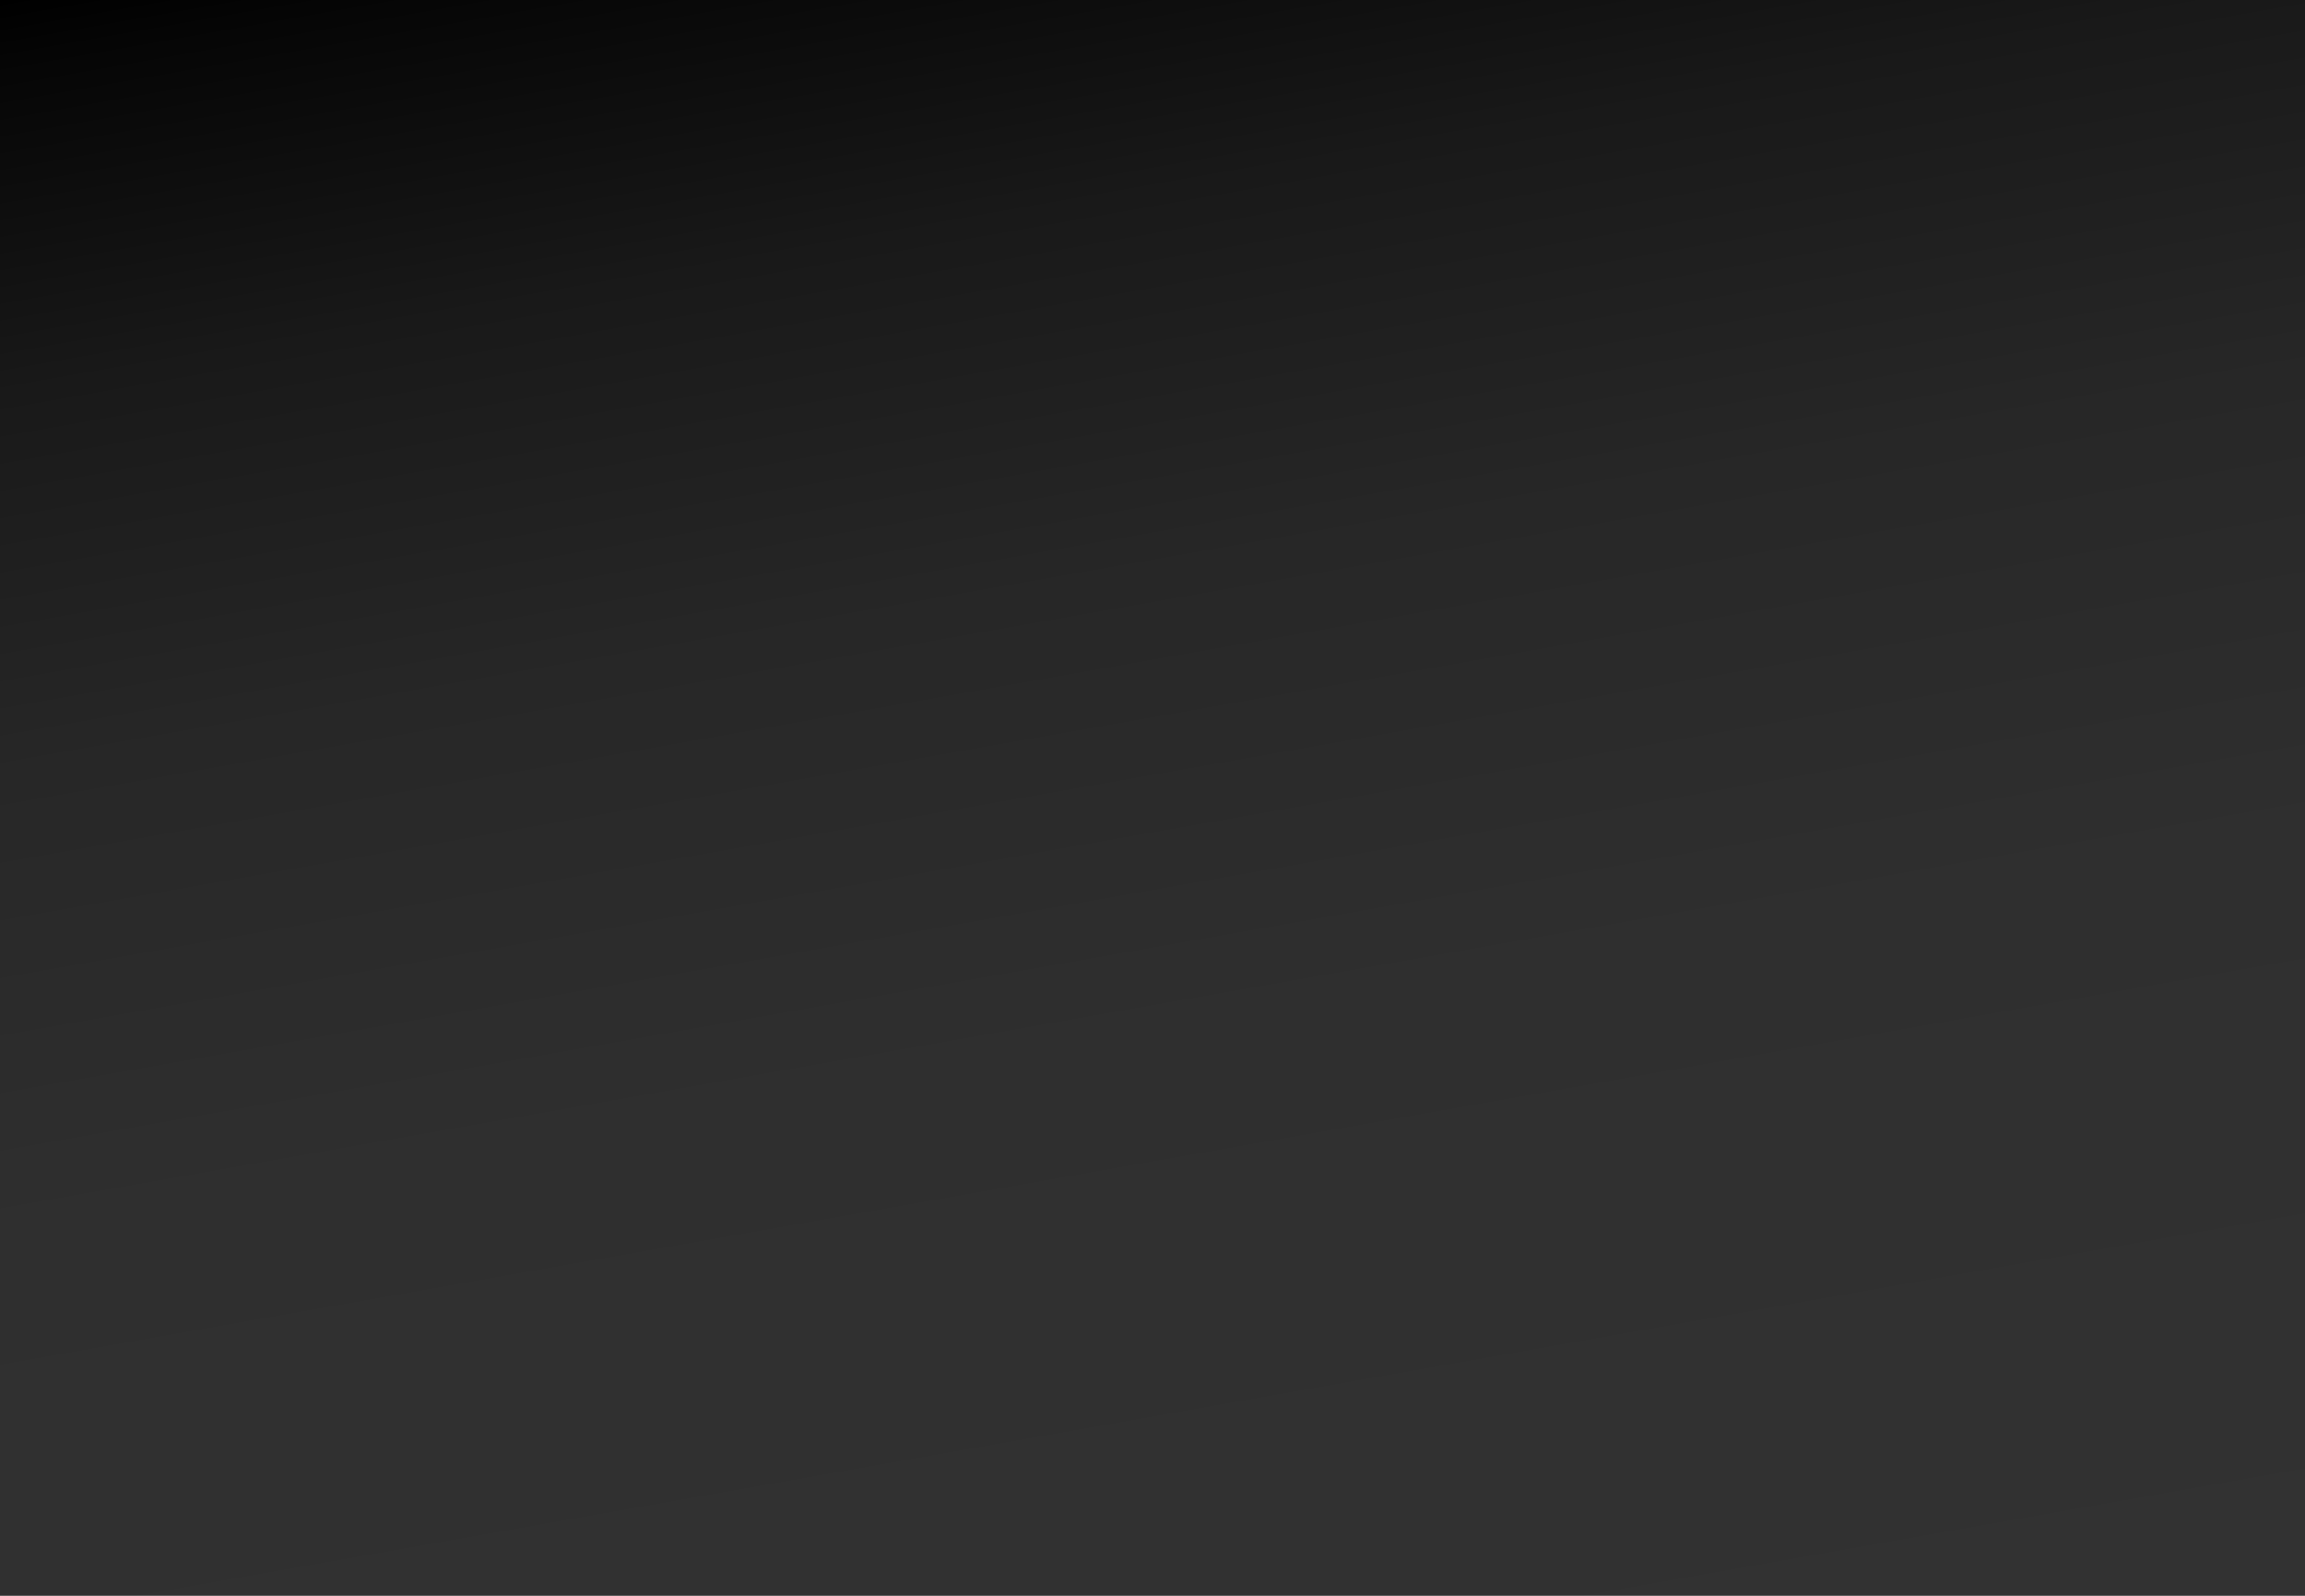
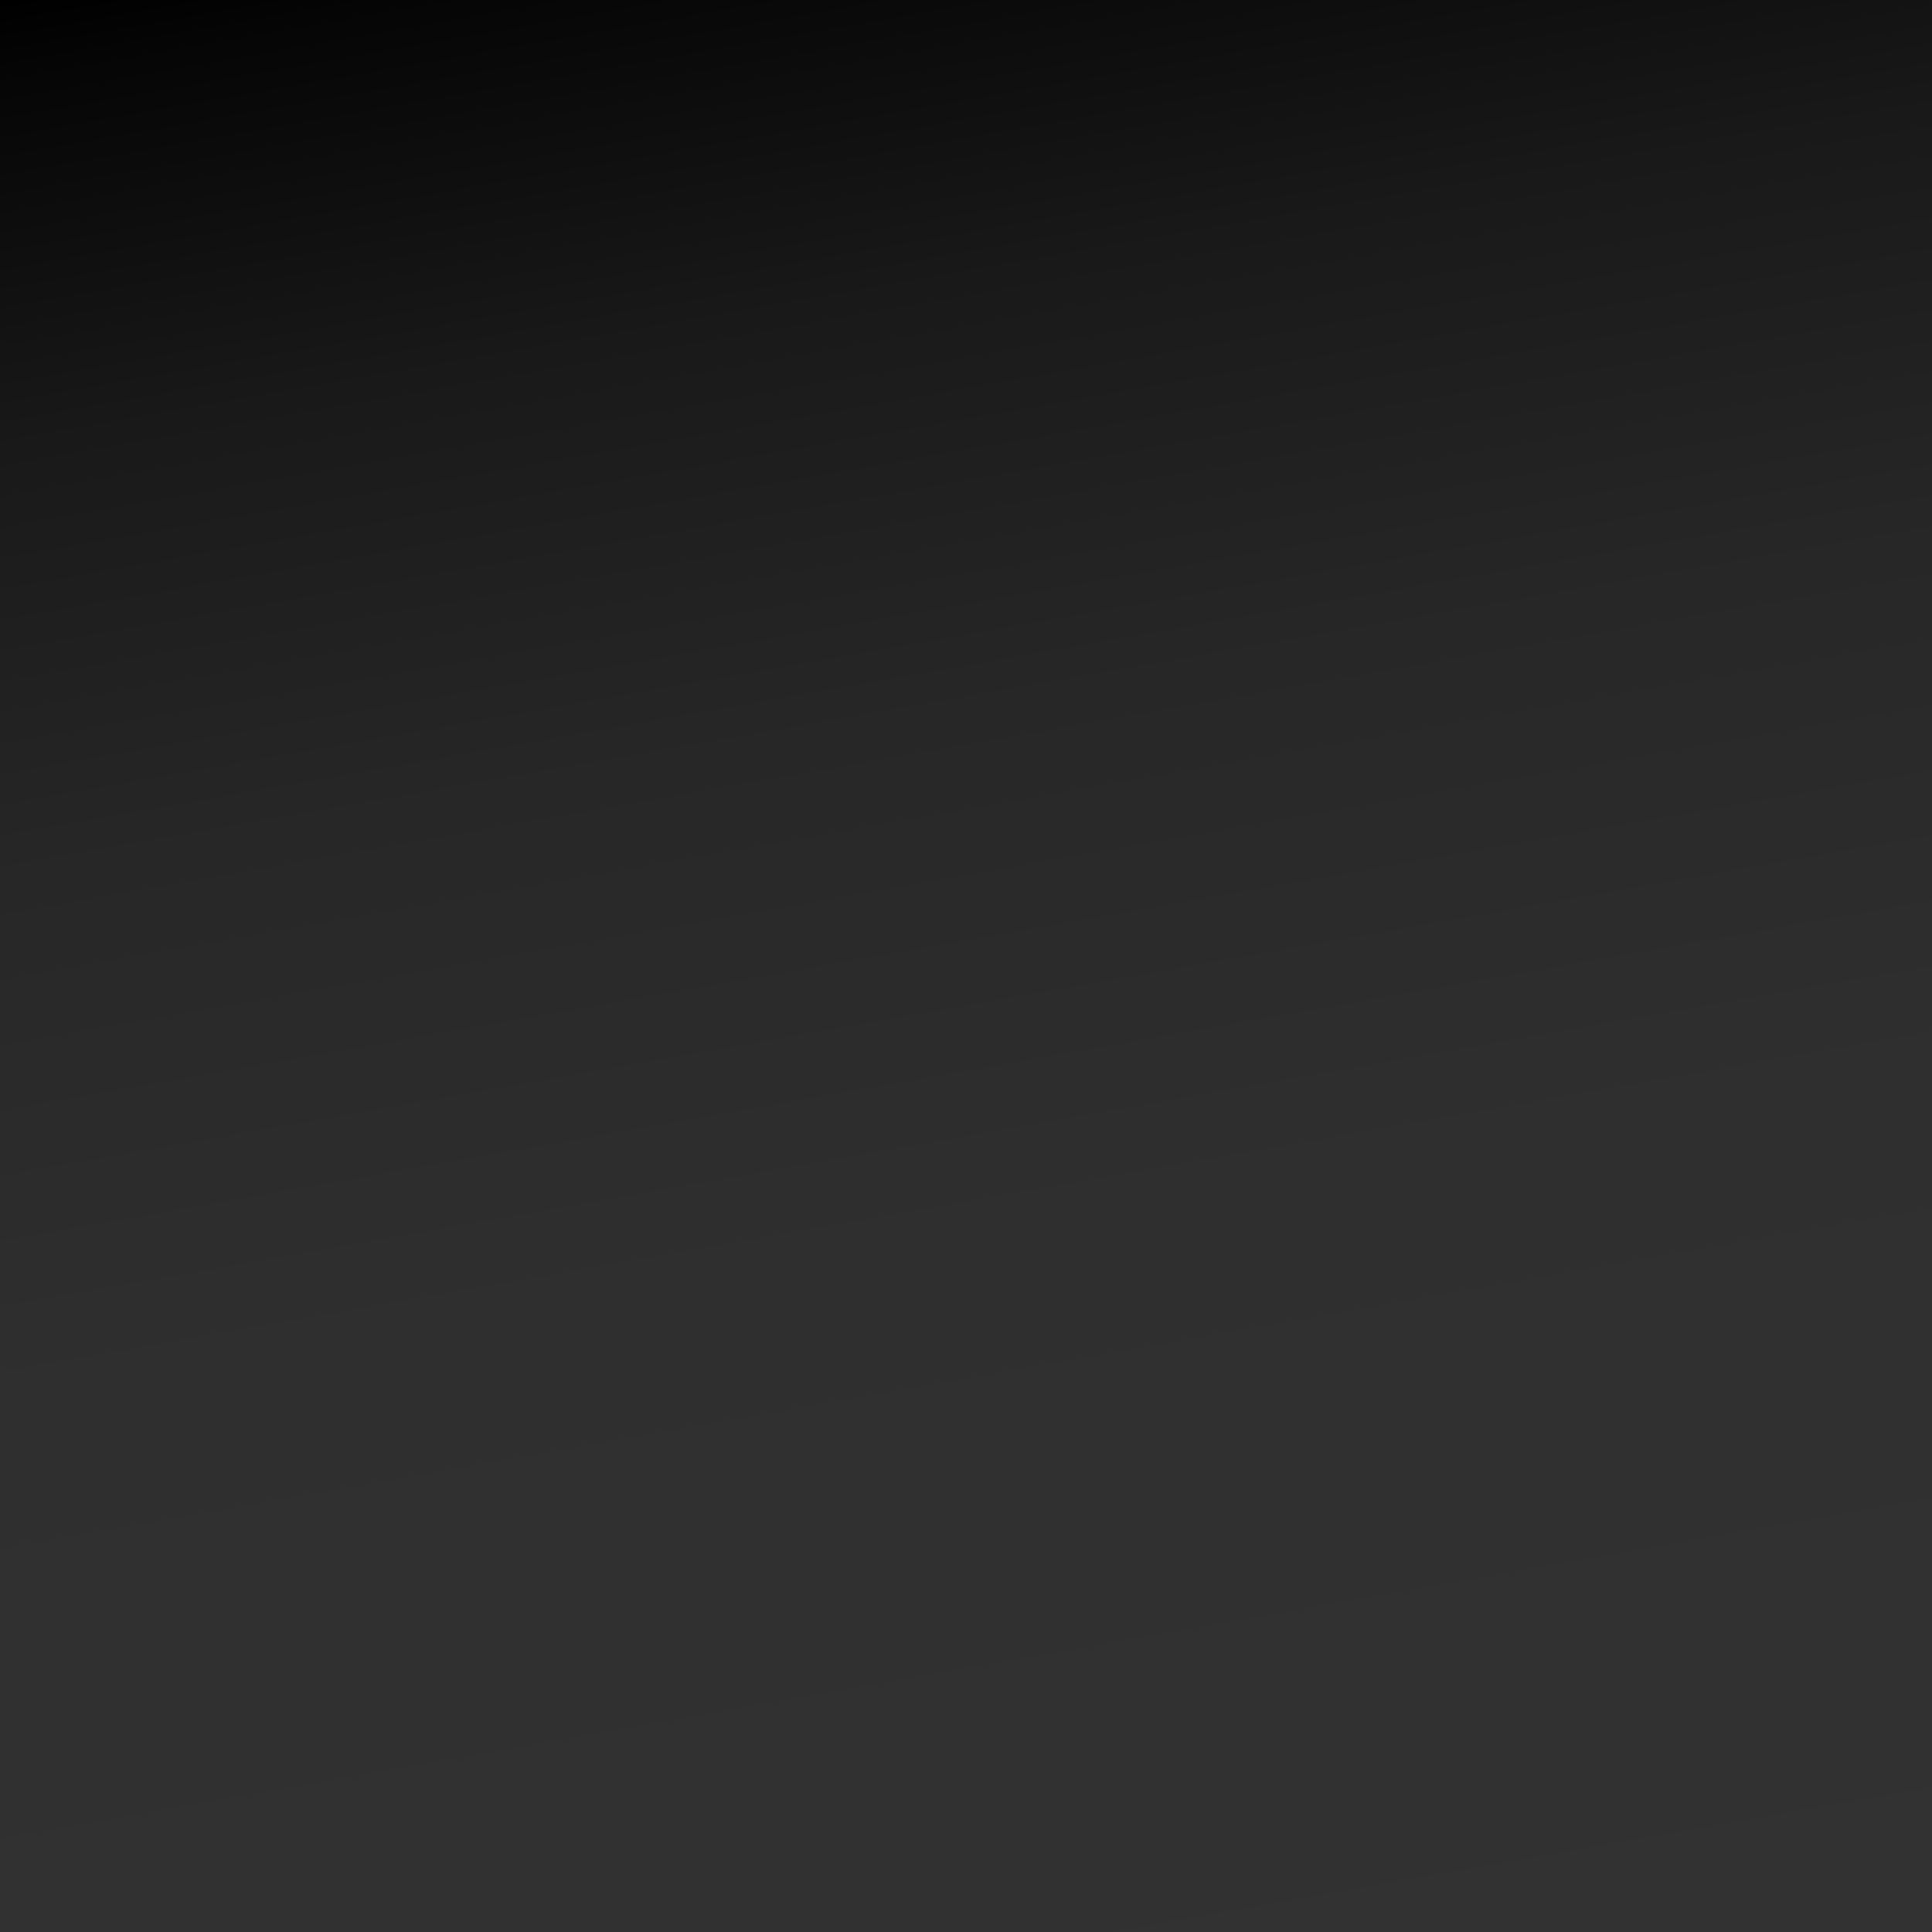
- <svg xmlns="http://www.w3.org/2000/svg" version="1.1" x="0px" y="0px" width="39px" height="27px" viewBox="0 0 39 27" overflow="visible" enable-background="new 0 0 39 27" xml:space="preserve">
+ <svg xmlns="http://www.w3.org/2000/svg" version="1.1" x="0px" y="0px" width="35px" height="35px" viewBox="0 0 35 35" overflow="visible" enable-background="new 0 0 35 35" xml:space="preserve">
  <defs>
</defs>
-   <linearGradient id="SVGID_1_" gradientUnits="userSpaceOnUse" x1="-74.397" y1="846.428" x2="-68.603" y2="813.572" gradientTransform="matrix(1 0 0 -1 91 843.5)">
+   <linearGradient id="SVGID_1_" gradientUnits="userSpaceOnUse" x1="-69.981" y1="-239.965" x2="-77.021" y2="-200.035" gradientTransform="matrix(-1 0 0 1 -56 237.5)">
    <stop offset="0" style="stop-color:#000000" />
    <stop offset="0.031" style="stop-color:#050505" />
    <stop offset="0.198" style="stop-color:#191919" />
    <stop offset="0.388" style="stop-color:#272727" />
    <stop offset="0.618" style="stop-color:#2F2F2F" />
    <stop offset="1" style="stop-color:#323232" />
  </linearGradient>
-   <rect fill="url(#SVGID_1_)" width="39" height="27" />
+   <rect fill="url(#SVGID_1_)" width="35" height="35" />
</svg>
